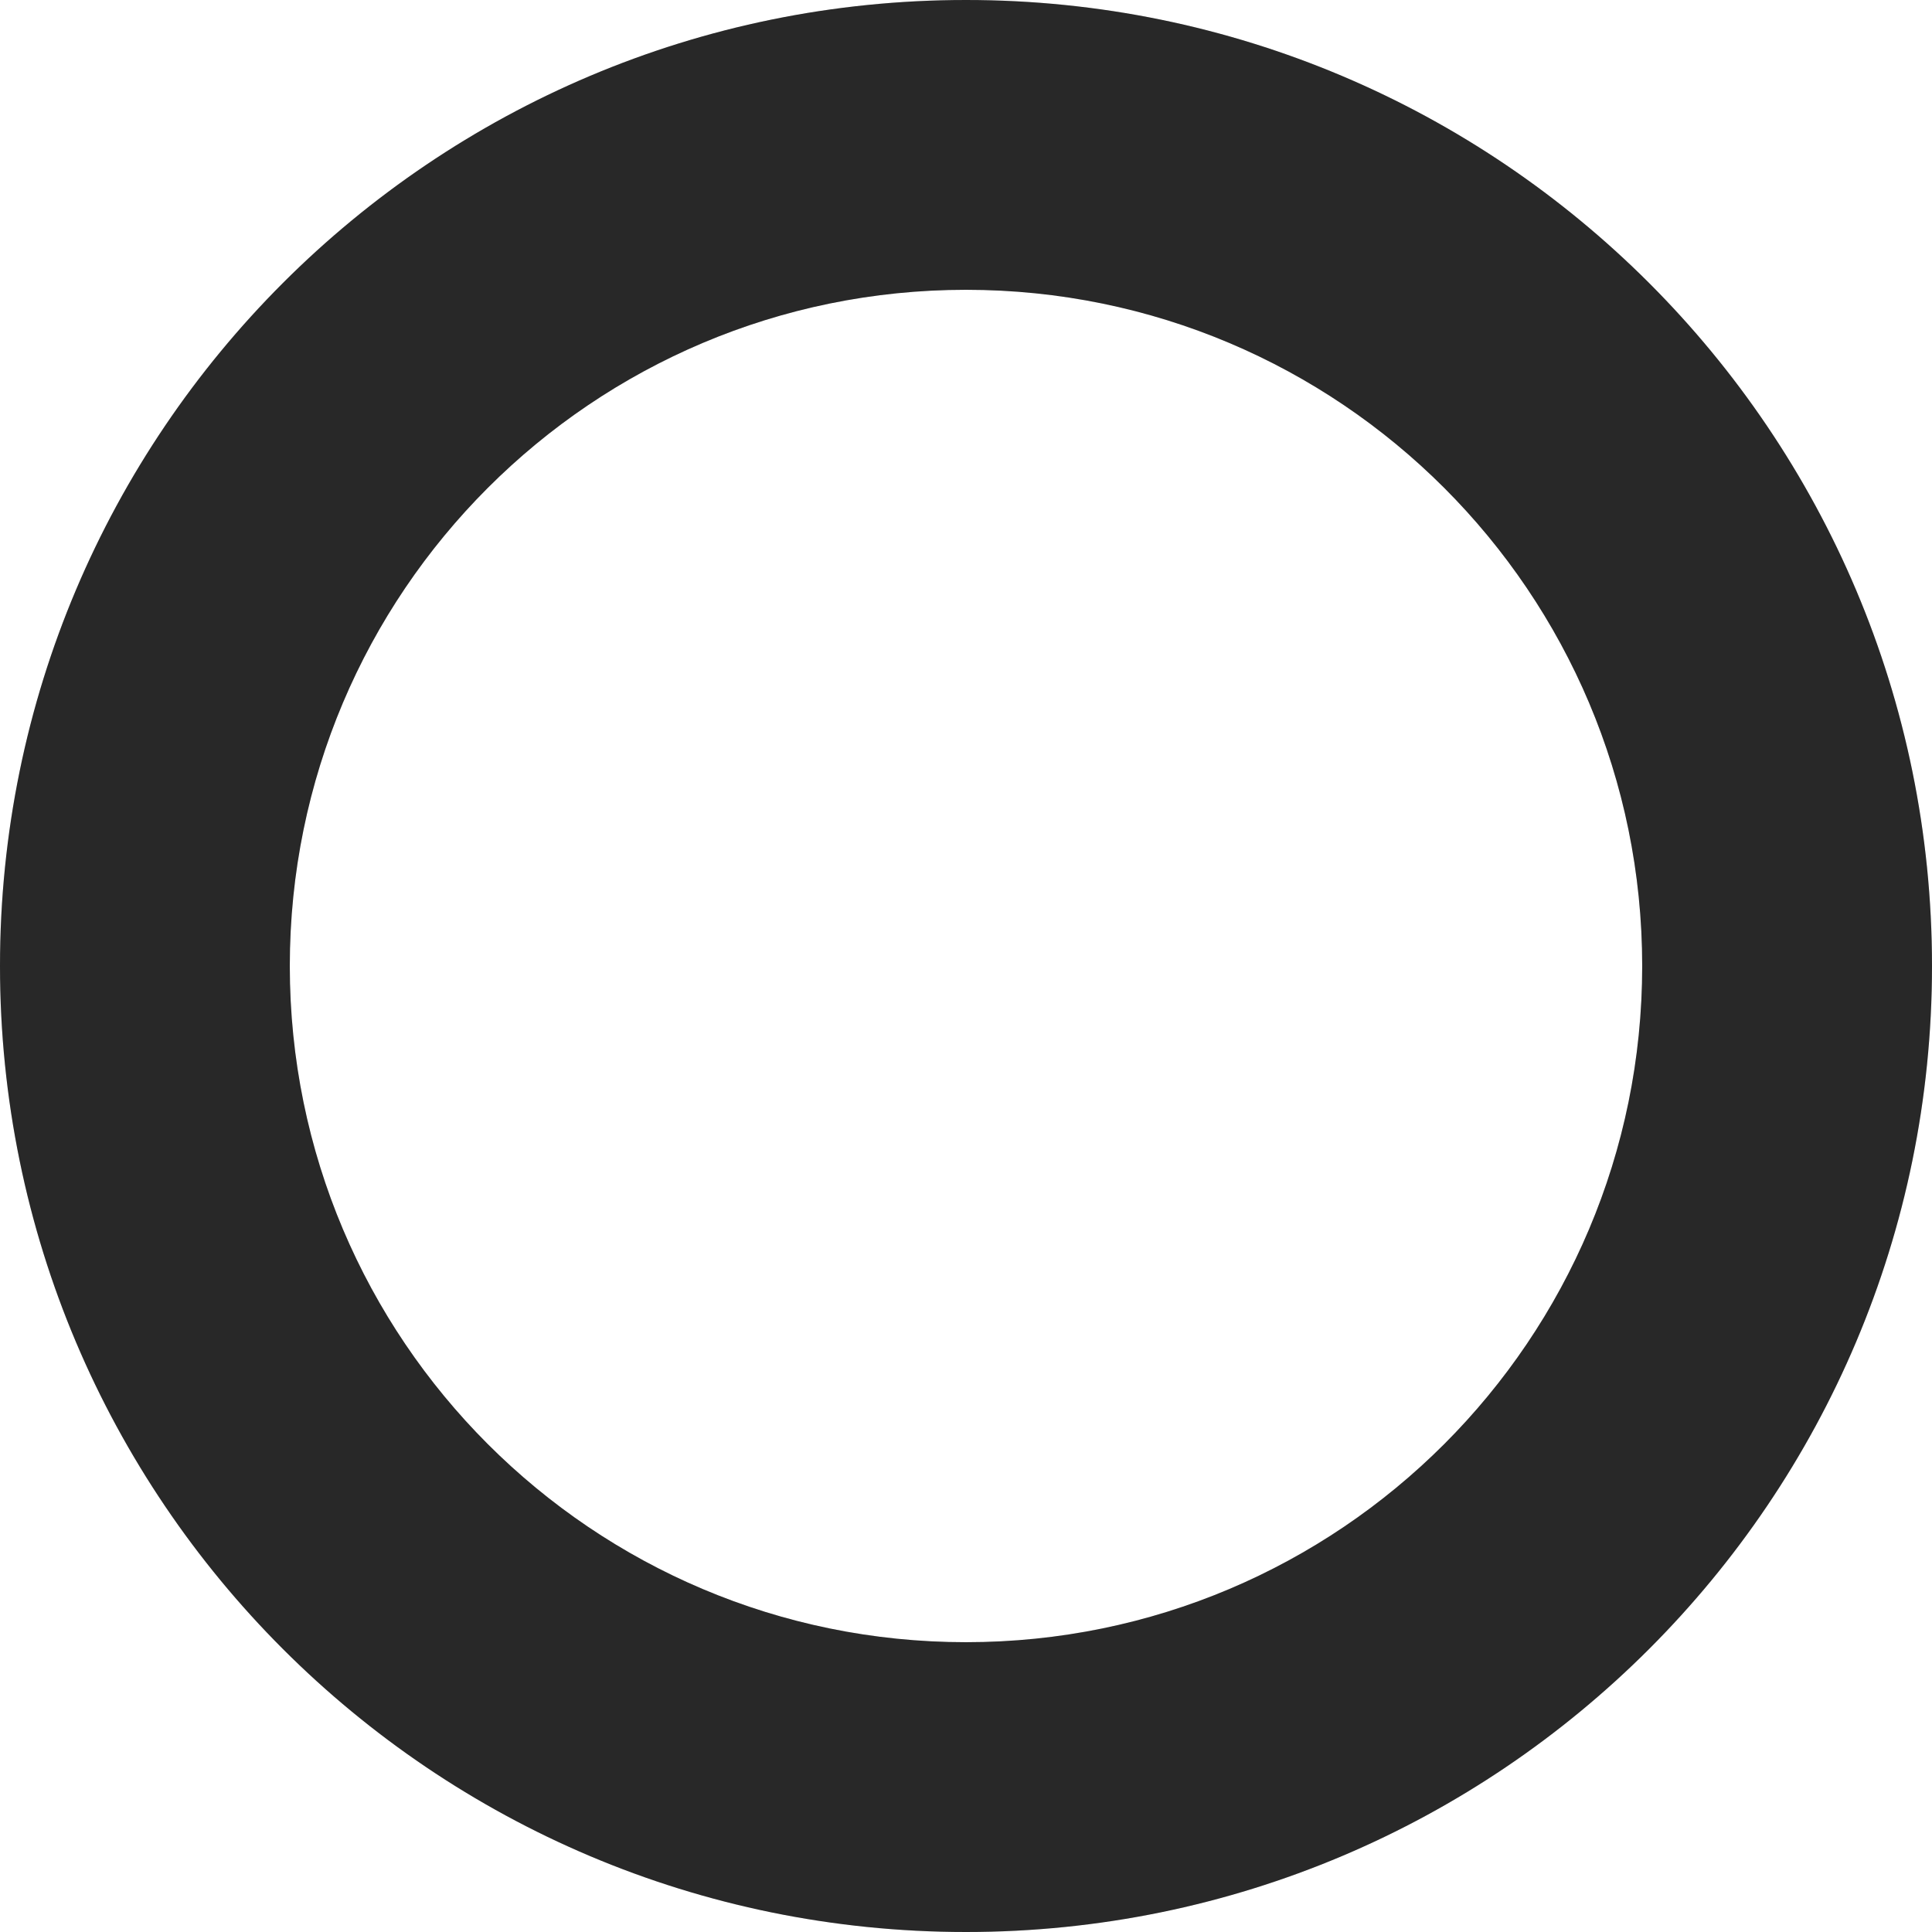
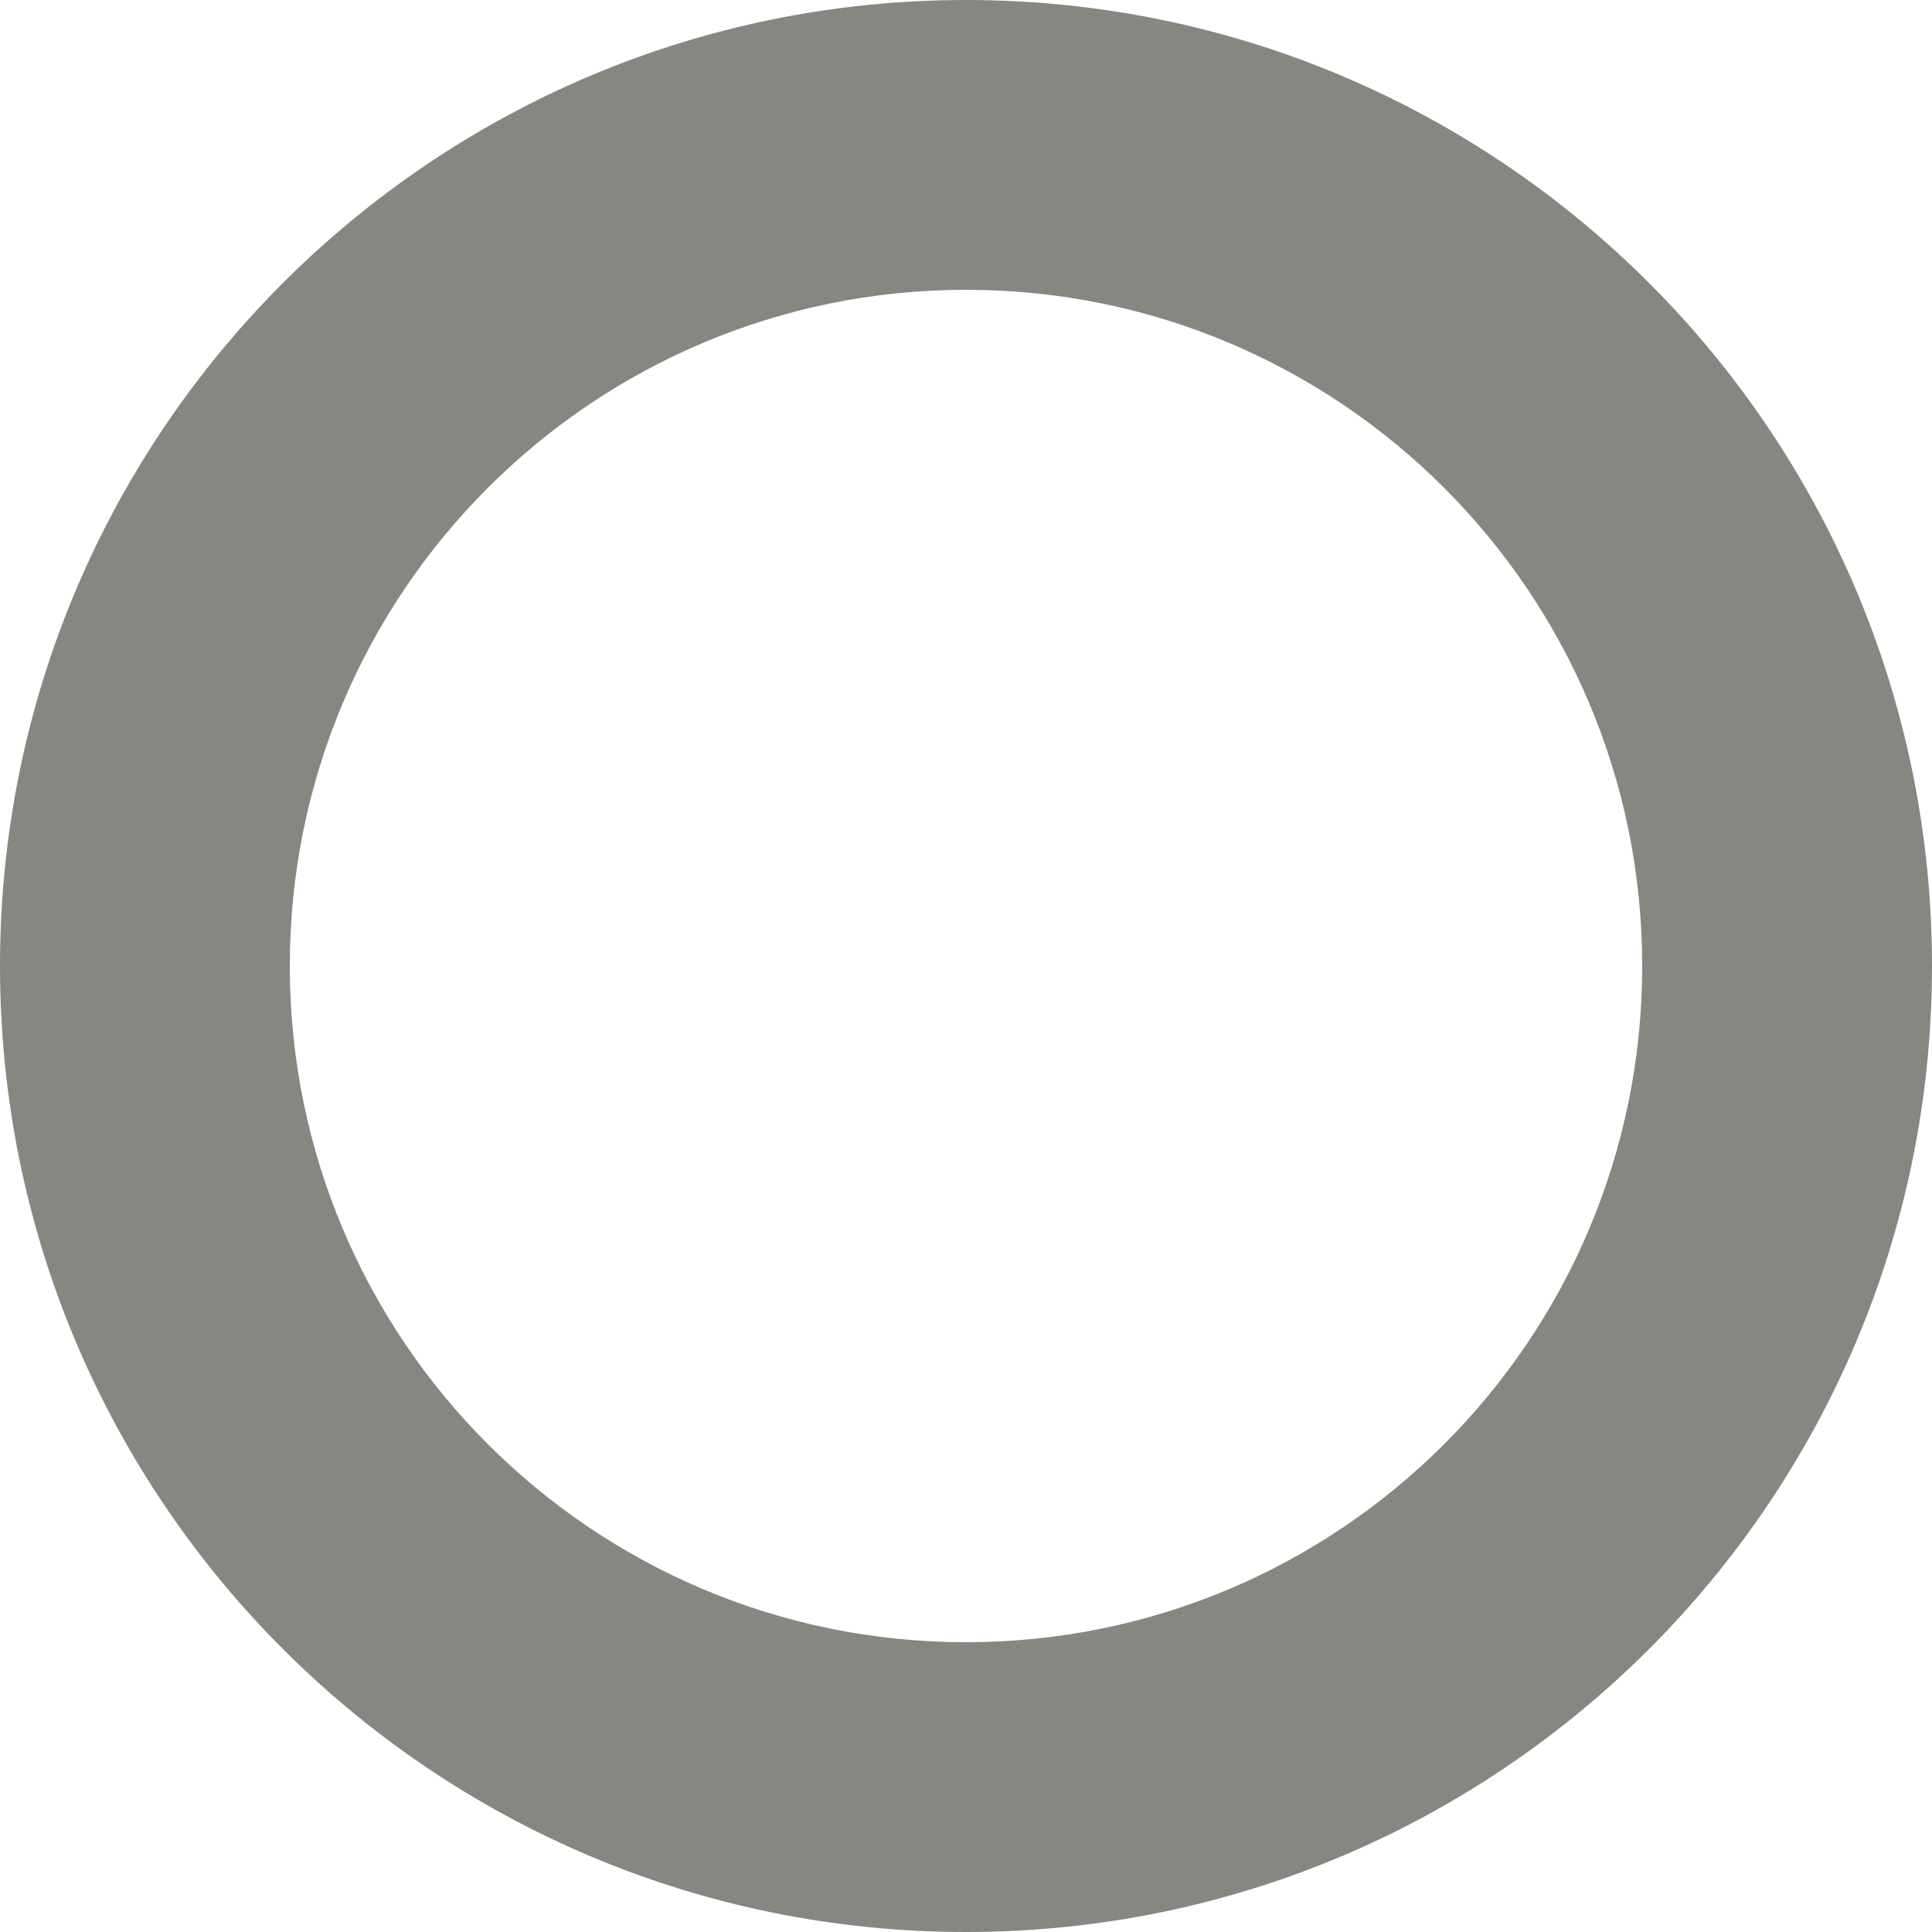
<svg xmlns="http://www.w3.org/2000/svg" width="16" height="16" viewBox="0 0 16 16" fill="none">
-   <path d="M16 8C16 12.418 12.418 16 8 16C3.582 16 0 12.418 0 8C0 3.582 3.582 0 8 0C12.418 0 16 3.582 16 8ZM2.4 8C2.4 11.093 4.907 13.6 8 13.6C11.093 13.6 13.6 11.093 13.6 8C13.6 4.907 11.093 2.4 8 2.4C4.907 2.4 2.4 4.907 2.4 8Z" fill="#DEDEDE" />
-   <path d="M16 8C16 12.418 12.418 16 8 16C3.582 16 0 12.418 0 8C0 3.582 3.582 0 8 0C12.418 0 16 3.582 16 8ZM2.4 8C2.4 11.093 4.907 13.6 8 13.6C11.093 13.6 13.6 11.093 13.6 8C13.6 4.907 11.093 2.4 8 2.4C4.907 2.4 2.4 4.907 2.4 8Z" fill="#282828" />
+   <path d="M16 8C16 12.418 12.418 16 8 16C3.582 16 0 12.418 0 8C0 3.582 3.582 0 8 0C12.418 0 16 3.582 16 8ZM2.4 8C2.4 11.093 4.907 13.6 8 13.6C11.093 13.6 13.6 11.093 13.6 8C13.6 4.907 11.093 2.4 8 2.4C4.907 2.4 2.4 4.907 2.4 8Z" fill="#878681" />
</svg>
